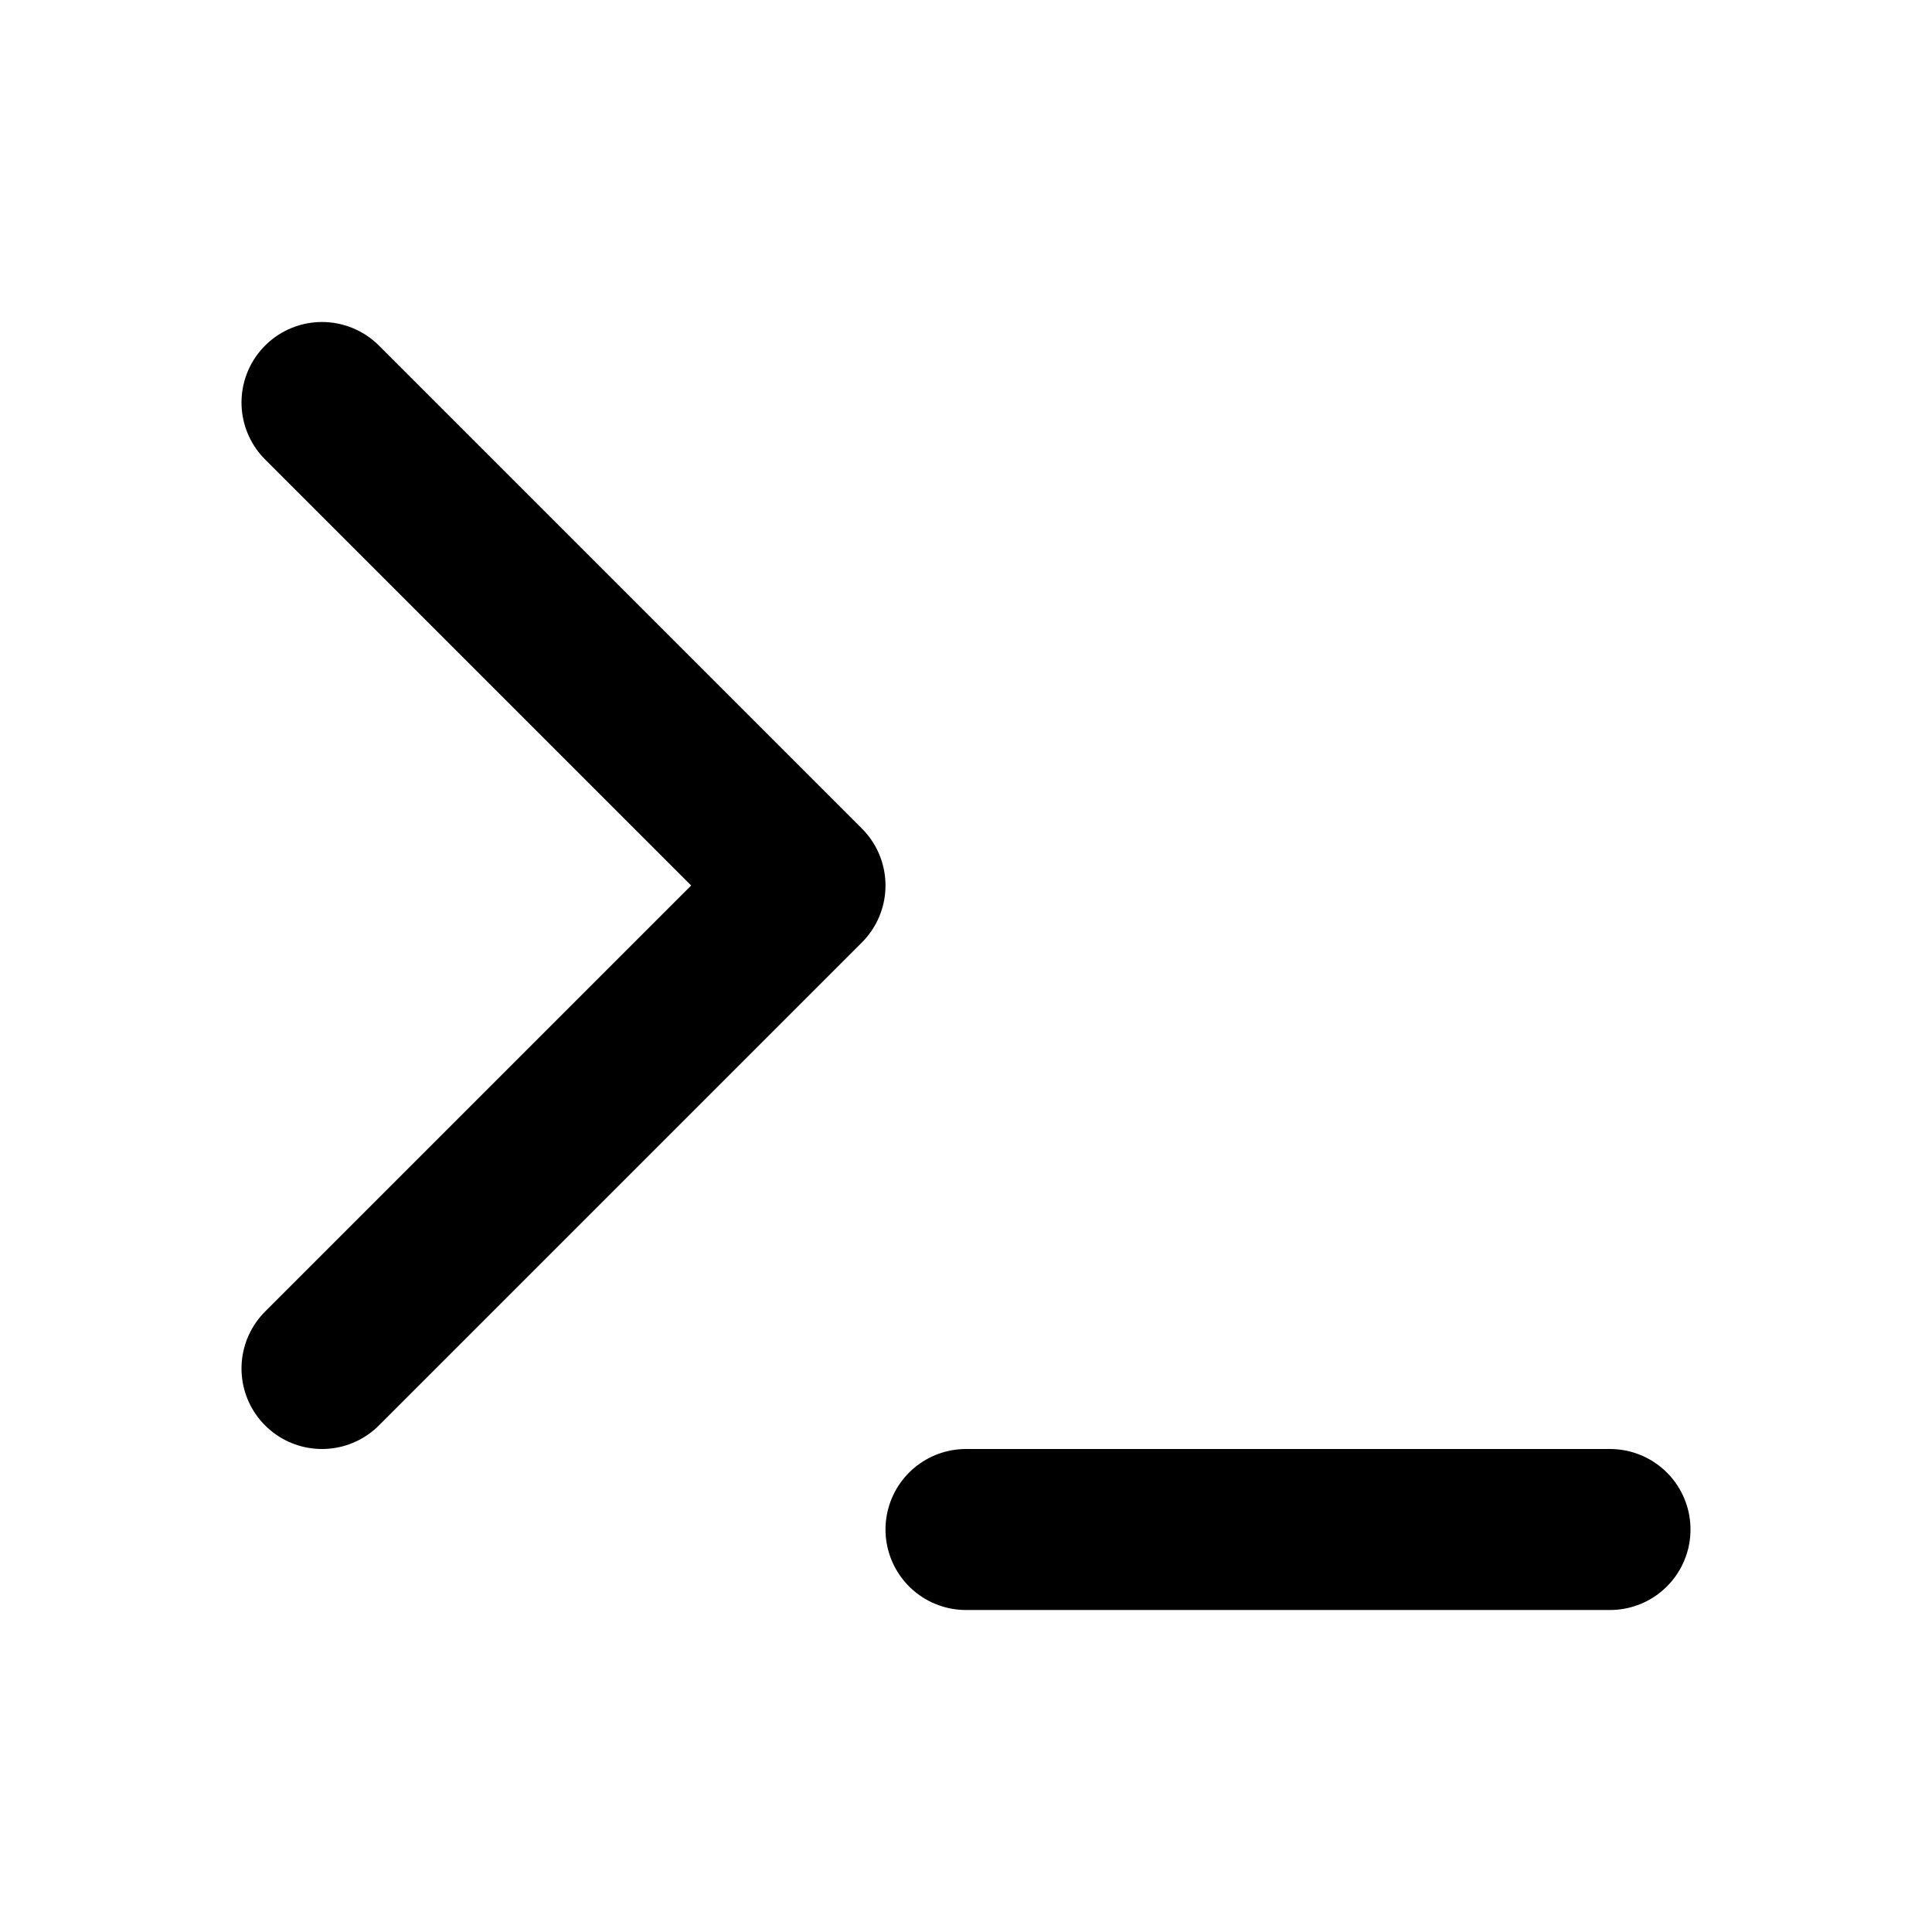
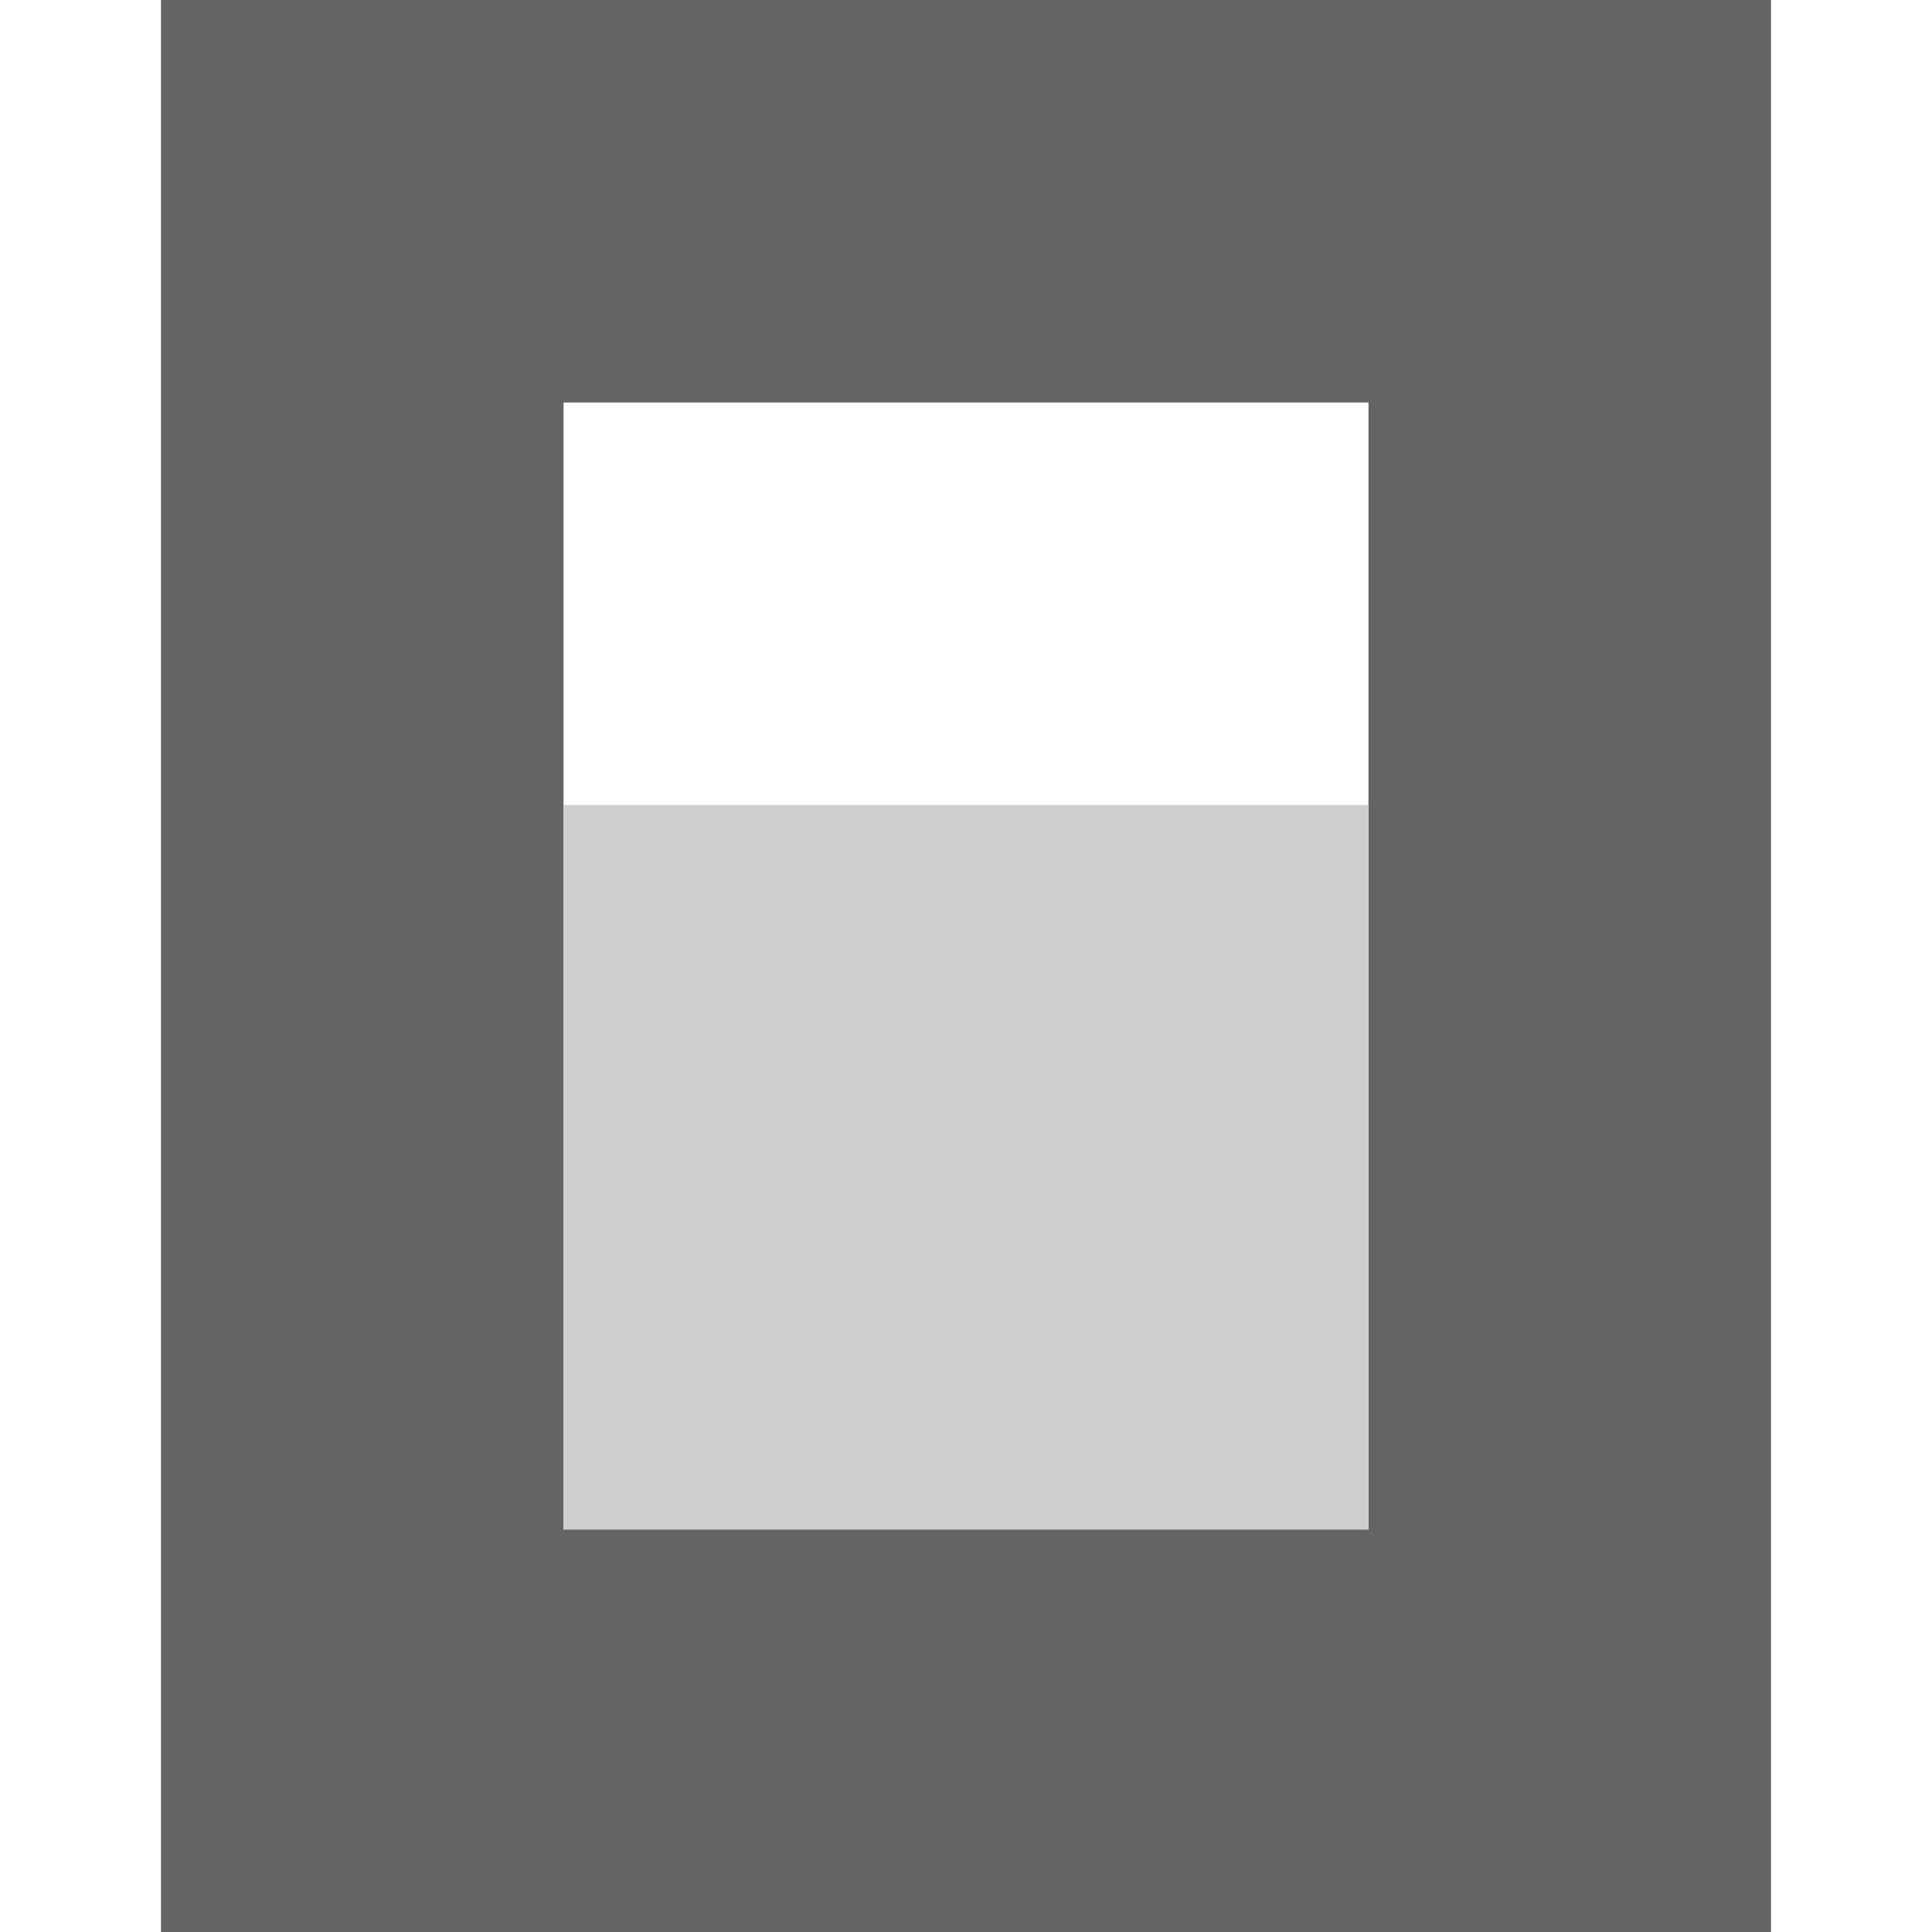
- <svg xmlns="http://www.w3.org/2000/svg" viewBox="0 0 24 24" fill="none" stroke="currentColor" stroke-width="2" stroke-linecap="round" stroke-linejoin="round">
-   <polyline points="4 17 10 11 4 5" />
-   <line x1="12" y1="19" x2="20" y2="19" />
+ <svg xmlns="http://www.w3.org/2000/svg" viewBox="0 0 24 24" fill="none">
+   <path fill-rule="evenodd" d="M22 24H2V0H22V24ZM17 5H7V19H17V5Z" fill="#656363" />
+   <path d="M17 10V19H7V10H17Z" fill="#CFCECD" />
</svg>
